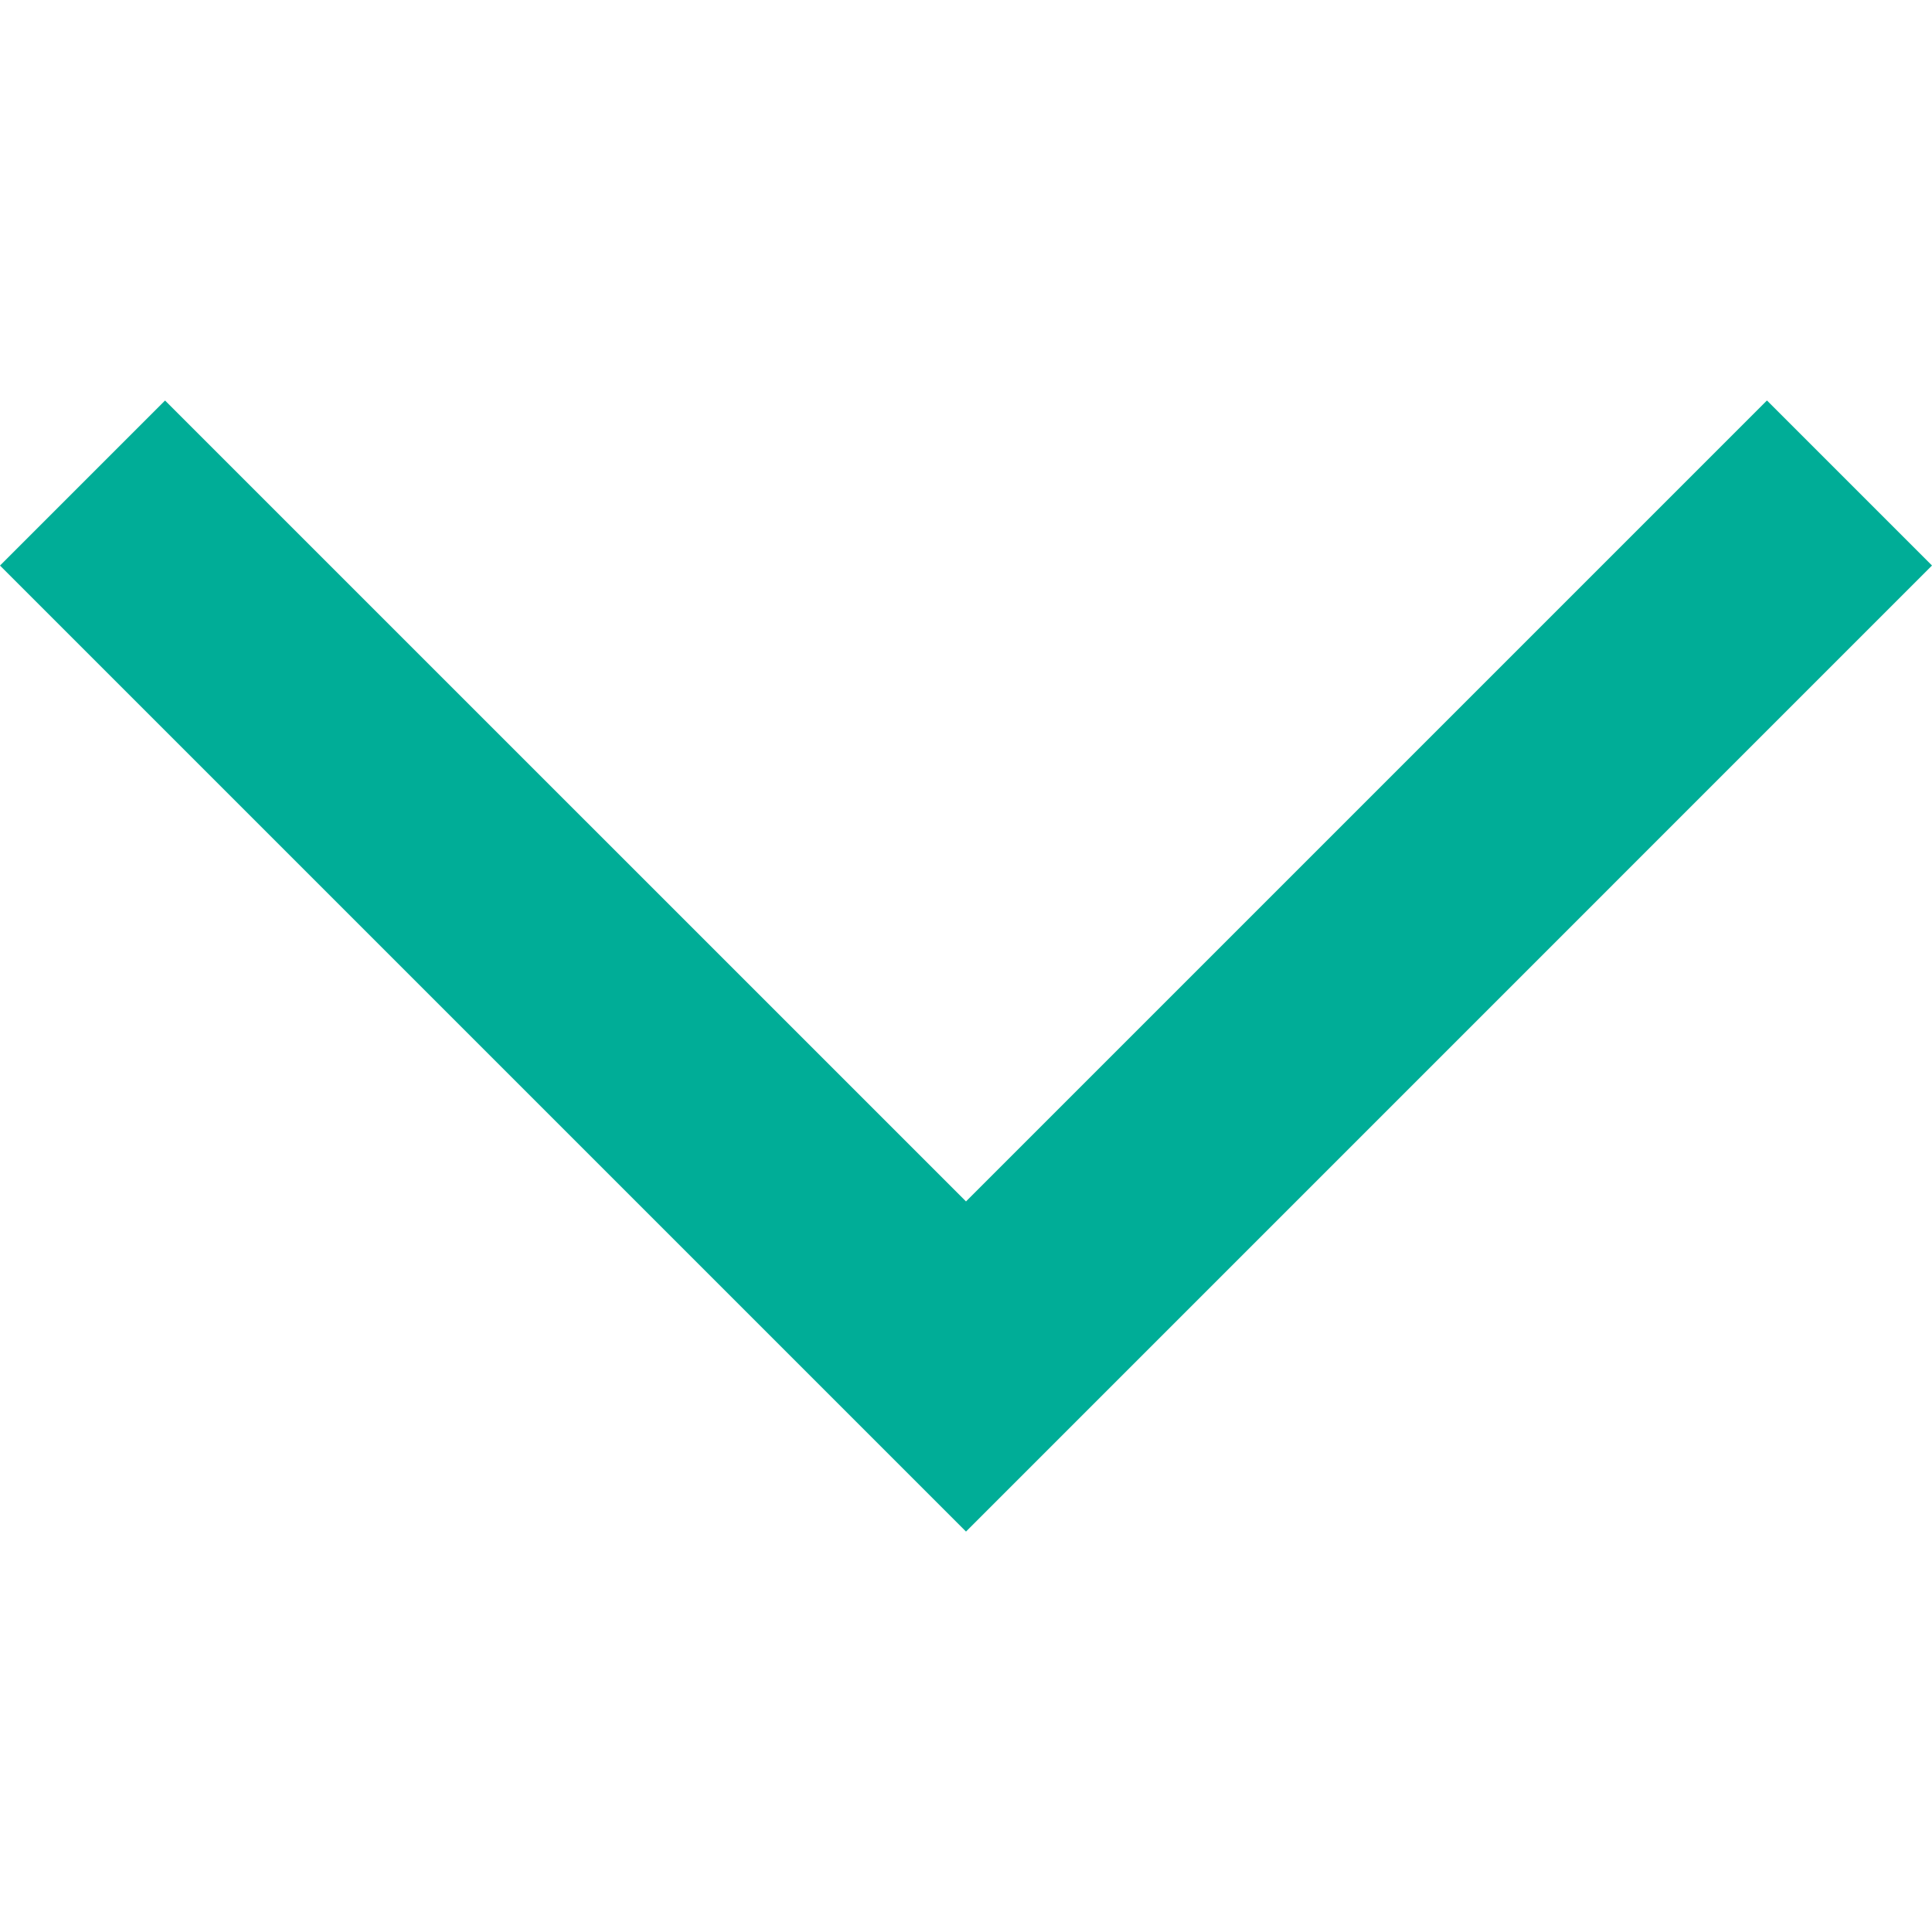
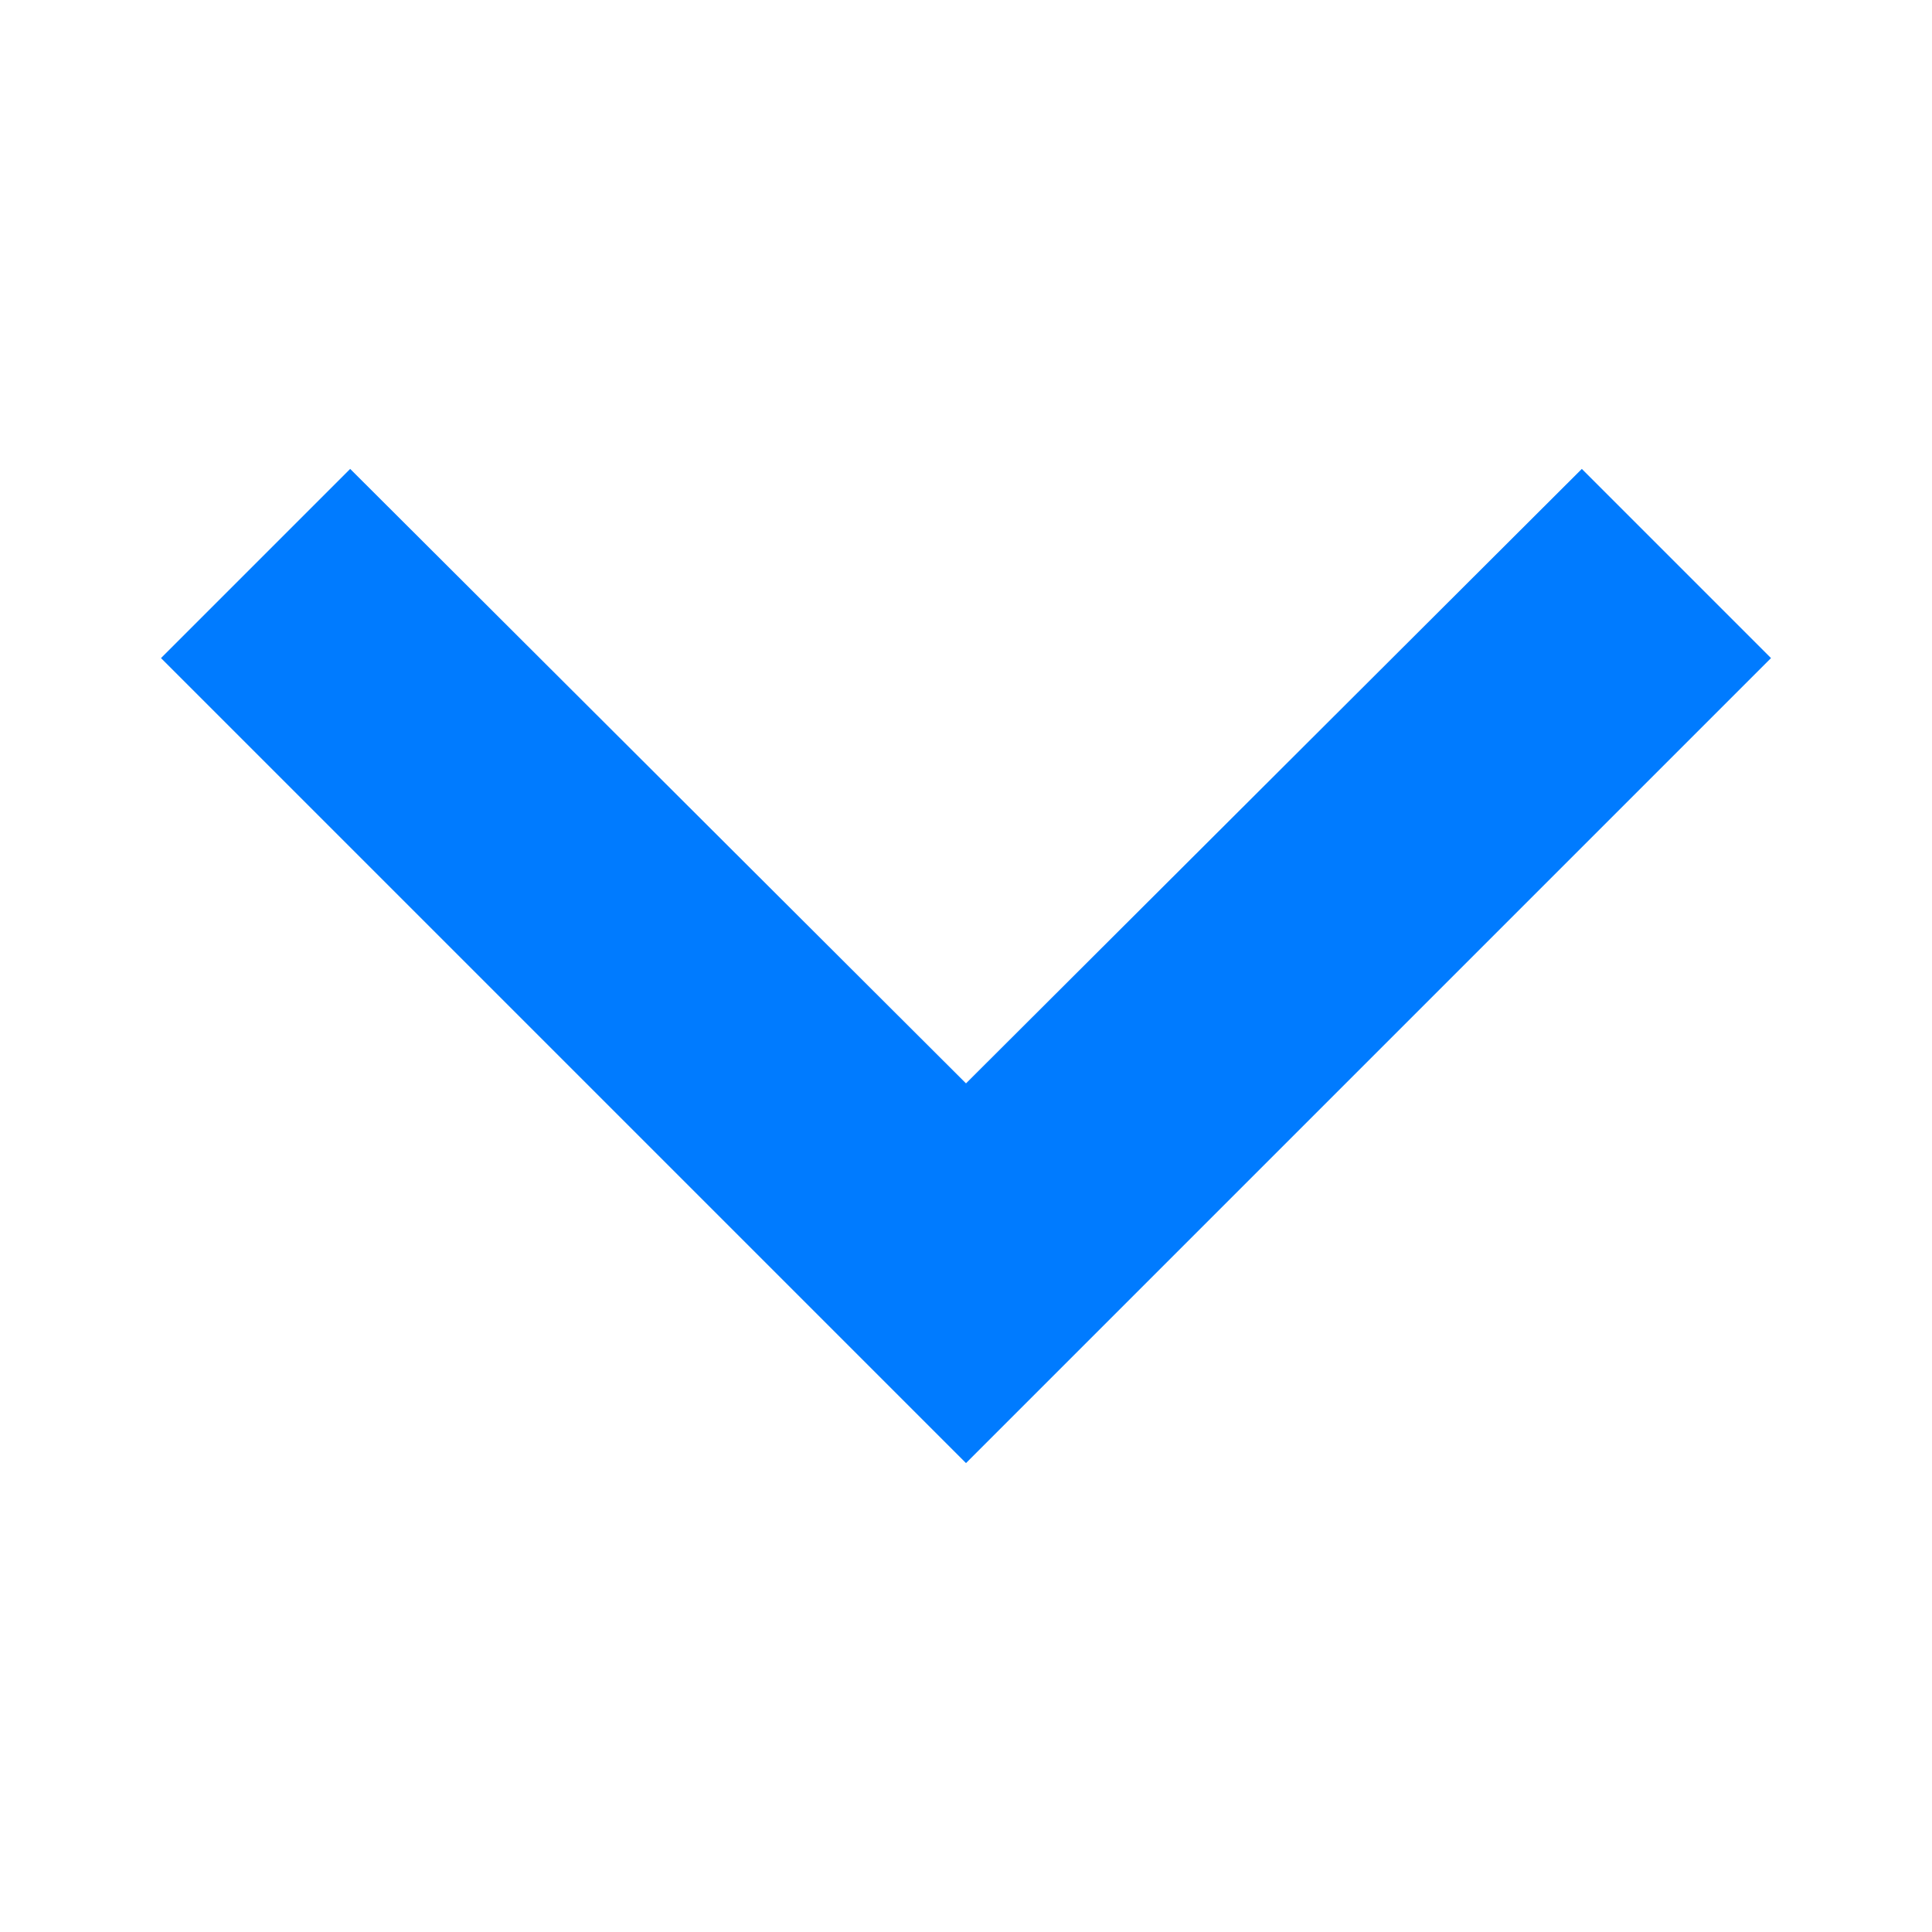
- <svg xmlns="http://www.w3.org/2000/svg" version="1.1" id="Capa_1" x="0px" y="0px" viewBox="0 0 49.656 49.656" style="enable-background:new 0 0 49.656 49.656;" xml:space="preserve">
-   <g>
-     <polygon style="fill:#00AD97;" points="1.414,14.535 4.242,11.707 24.828,32.292 45.414,11.707 48.242,14.535 24.828,37.95  " />
-     <path style="fill:#00AD97;" d="M24.828,39.364L0,14.536l4.242-4.242l20.586,20.585l20.586-20.586l4.242,4.242L24.828,39.364z    M2.828,14.536l22,22l22-22.001l-1.414-1.414L24.828,33.707L4.242,13.122L2.828,14.536z" />
-   </g>
-   <g>
- </g>
-   <g>
- </g>
-   <g>
- </g>
-   <g>
- </g>
-   <g>
- </g>
-   <g>
- </g>
-   <g>
- </g>
-   <g>
- </g>
-   <g>
- </g>
-   <g>
- </g>
-   <g>
- </g>
-   <g>
- </g>
-   <g>
- </g>
-   <g>
- </g>
-   <g>
- </g>
+ <svg xmlns="http://www.w3.org/2000/svg" width="24" height="24" viewBox="0 0 24 24" version="1.1" id="svg6">
+   <defs id="defs10" />
+   <path d="M 4.35,5.825 12,13.458 19.65,5.825 22,8.175 l -10,10 -10,-10 z" id="path2" style="fill:#007bff;fill-opacity:1;stroke-width:1.667" />
+   <path fill="none" d="M0 0h24v24H0V0z" id="path4" />
</svg>
